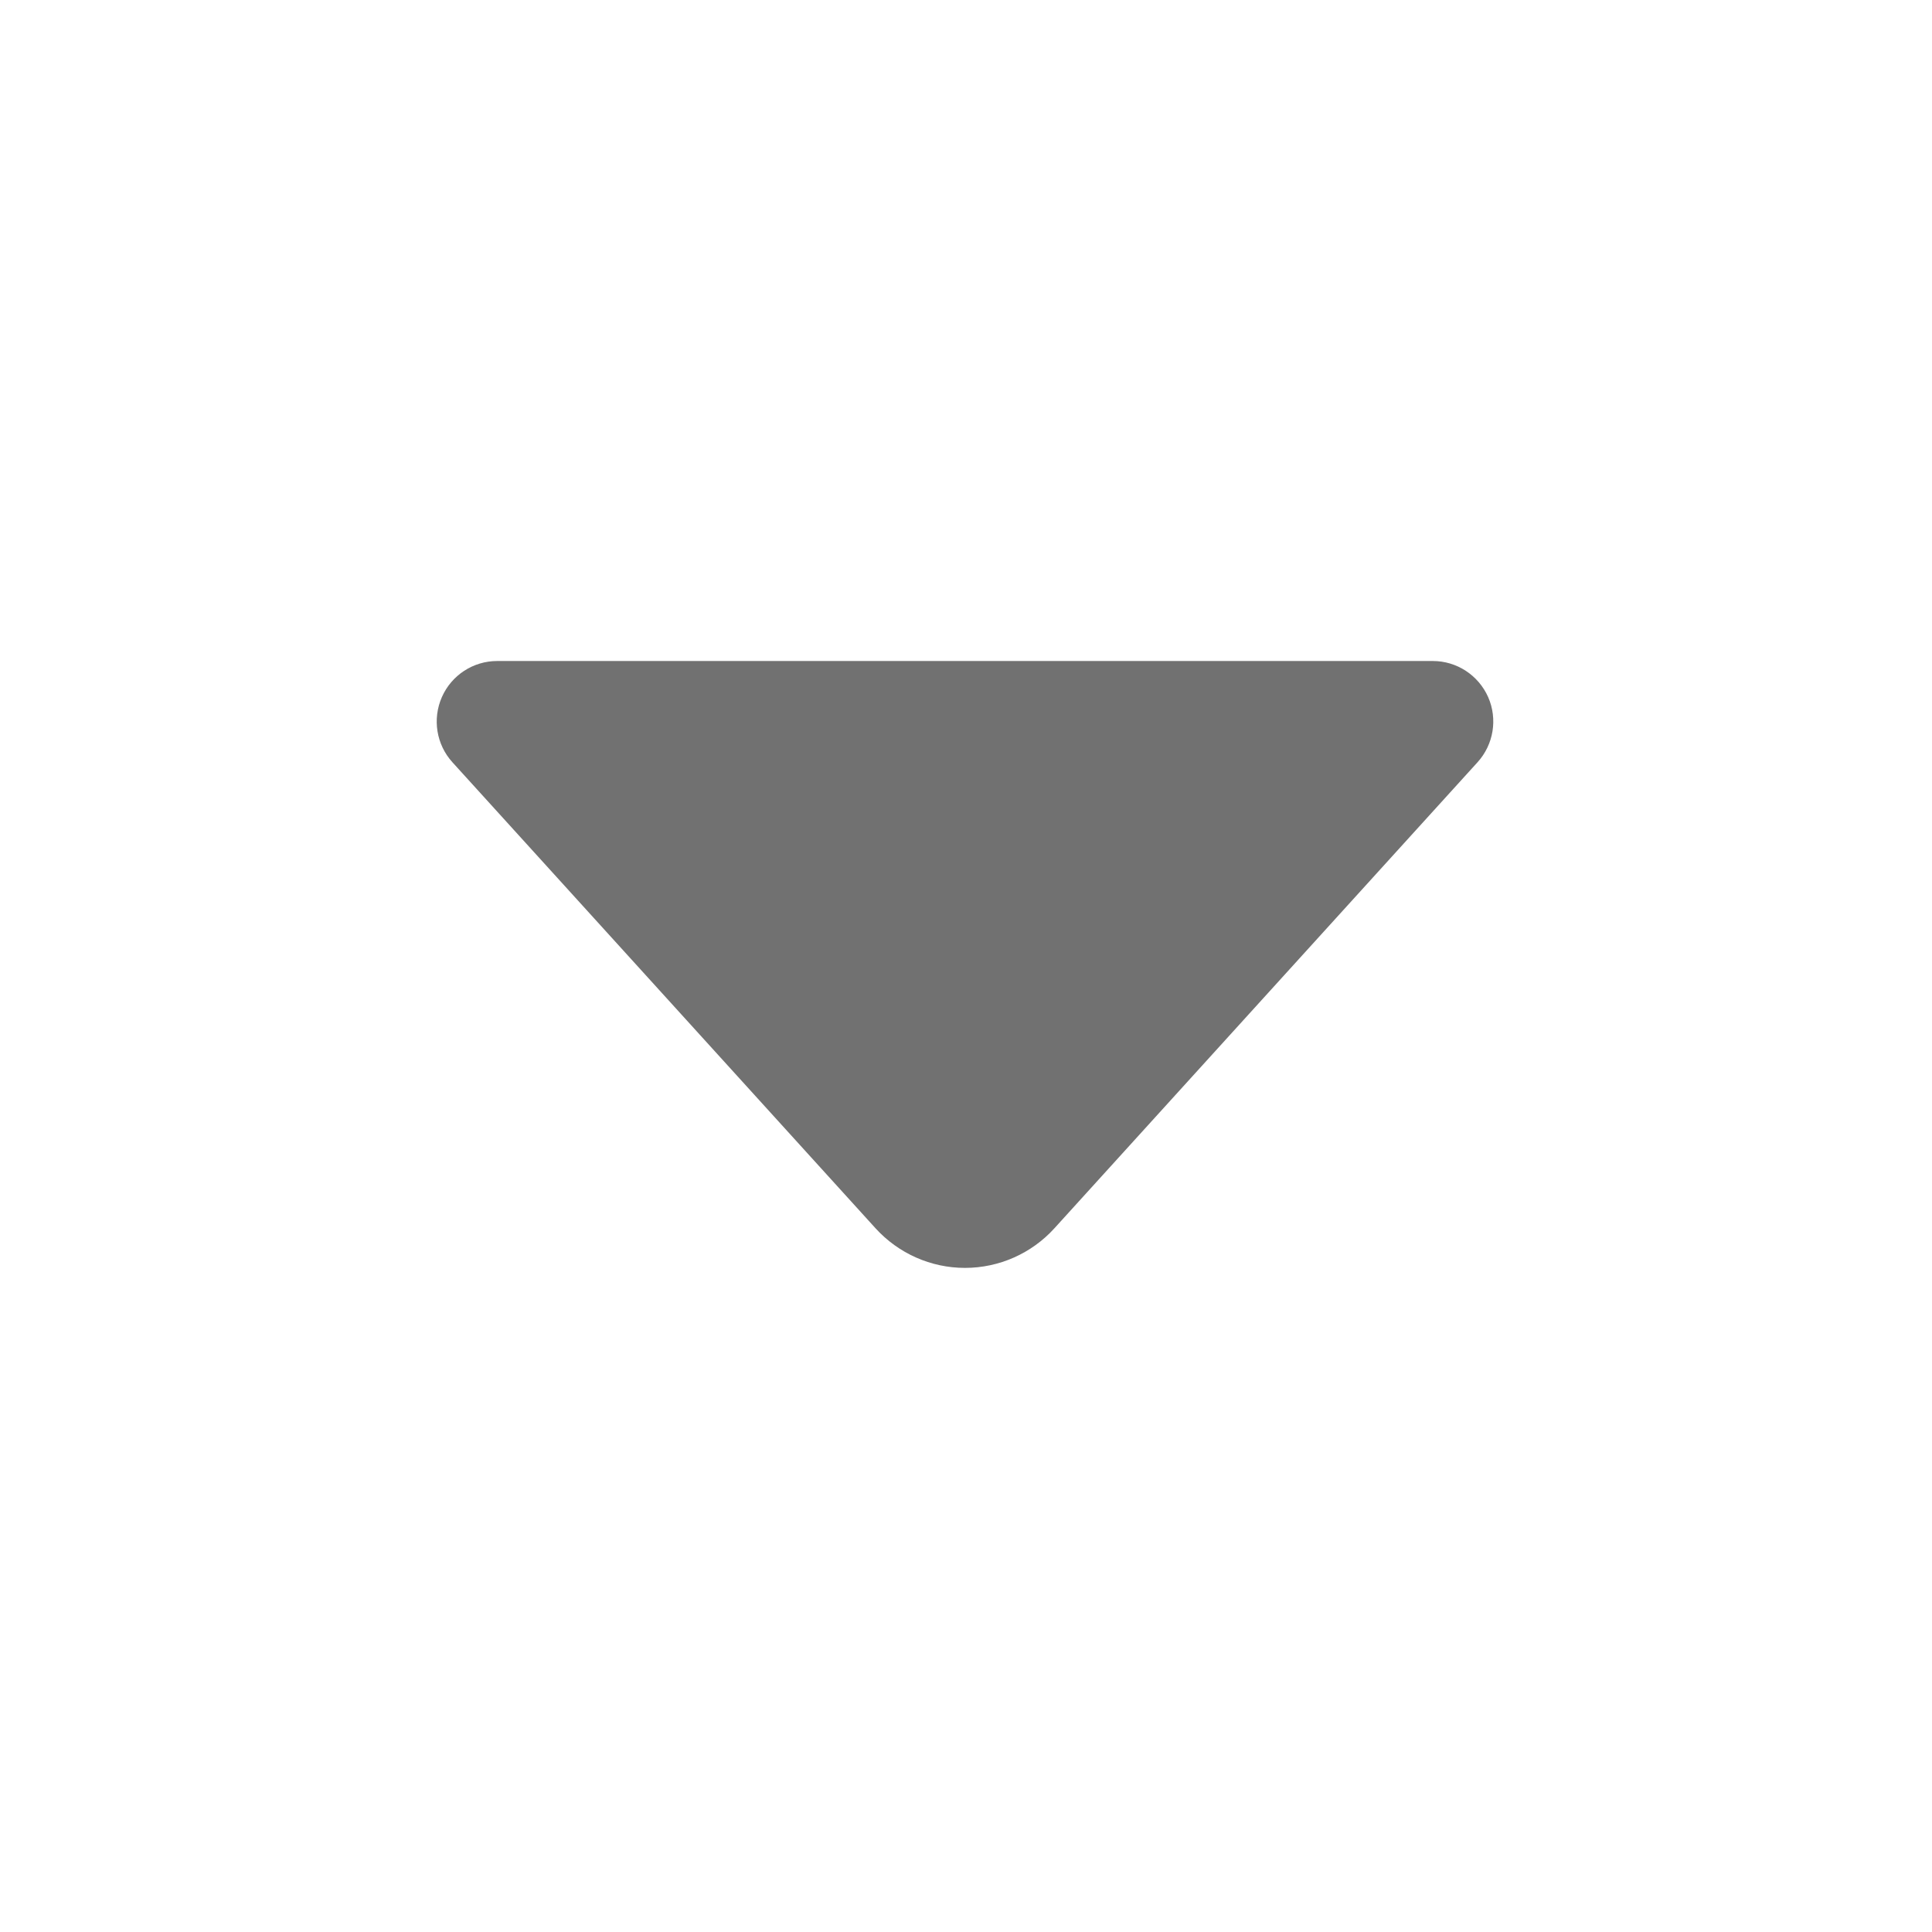
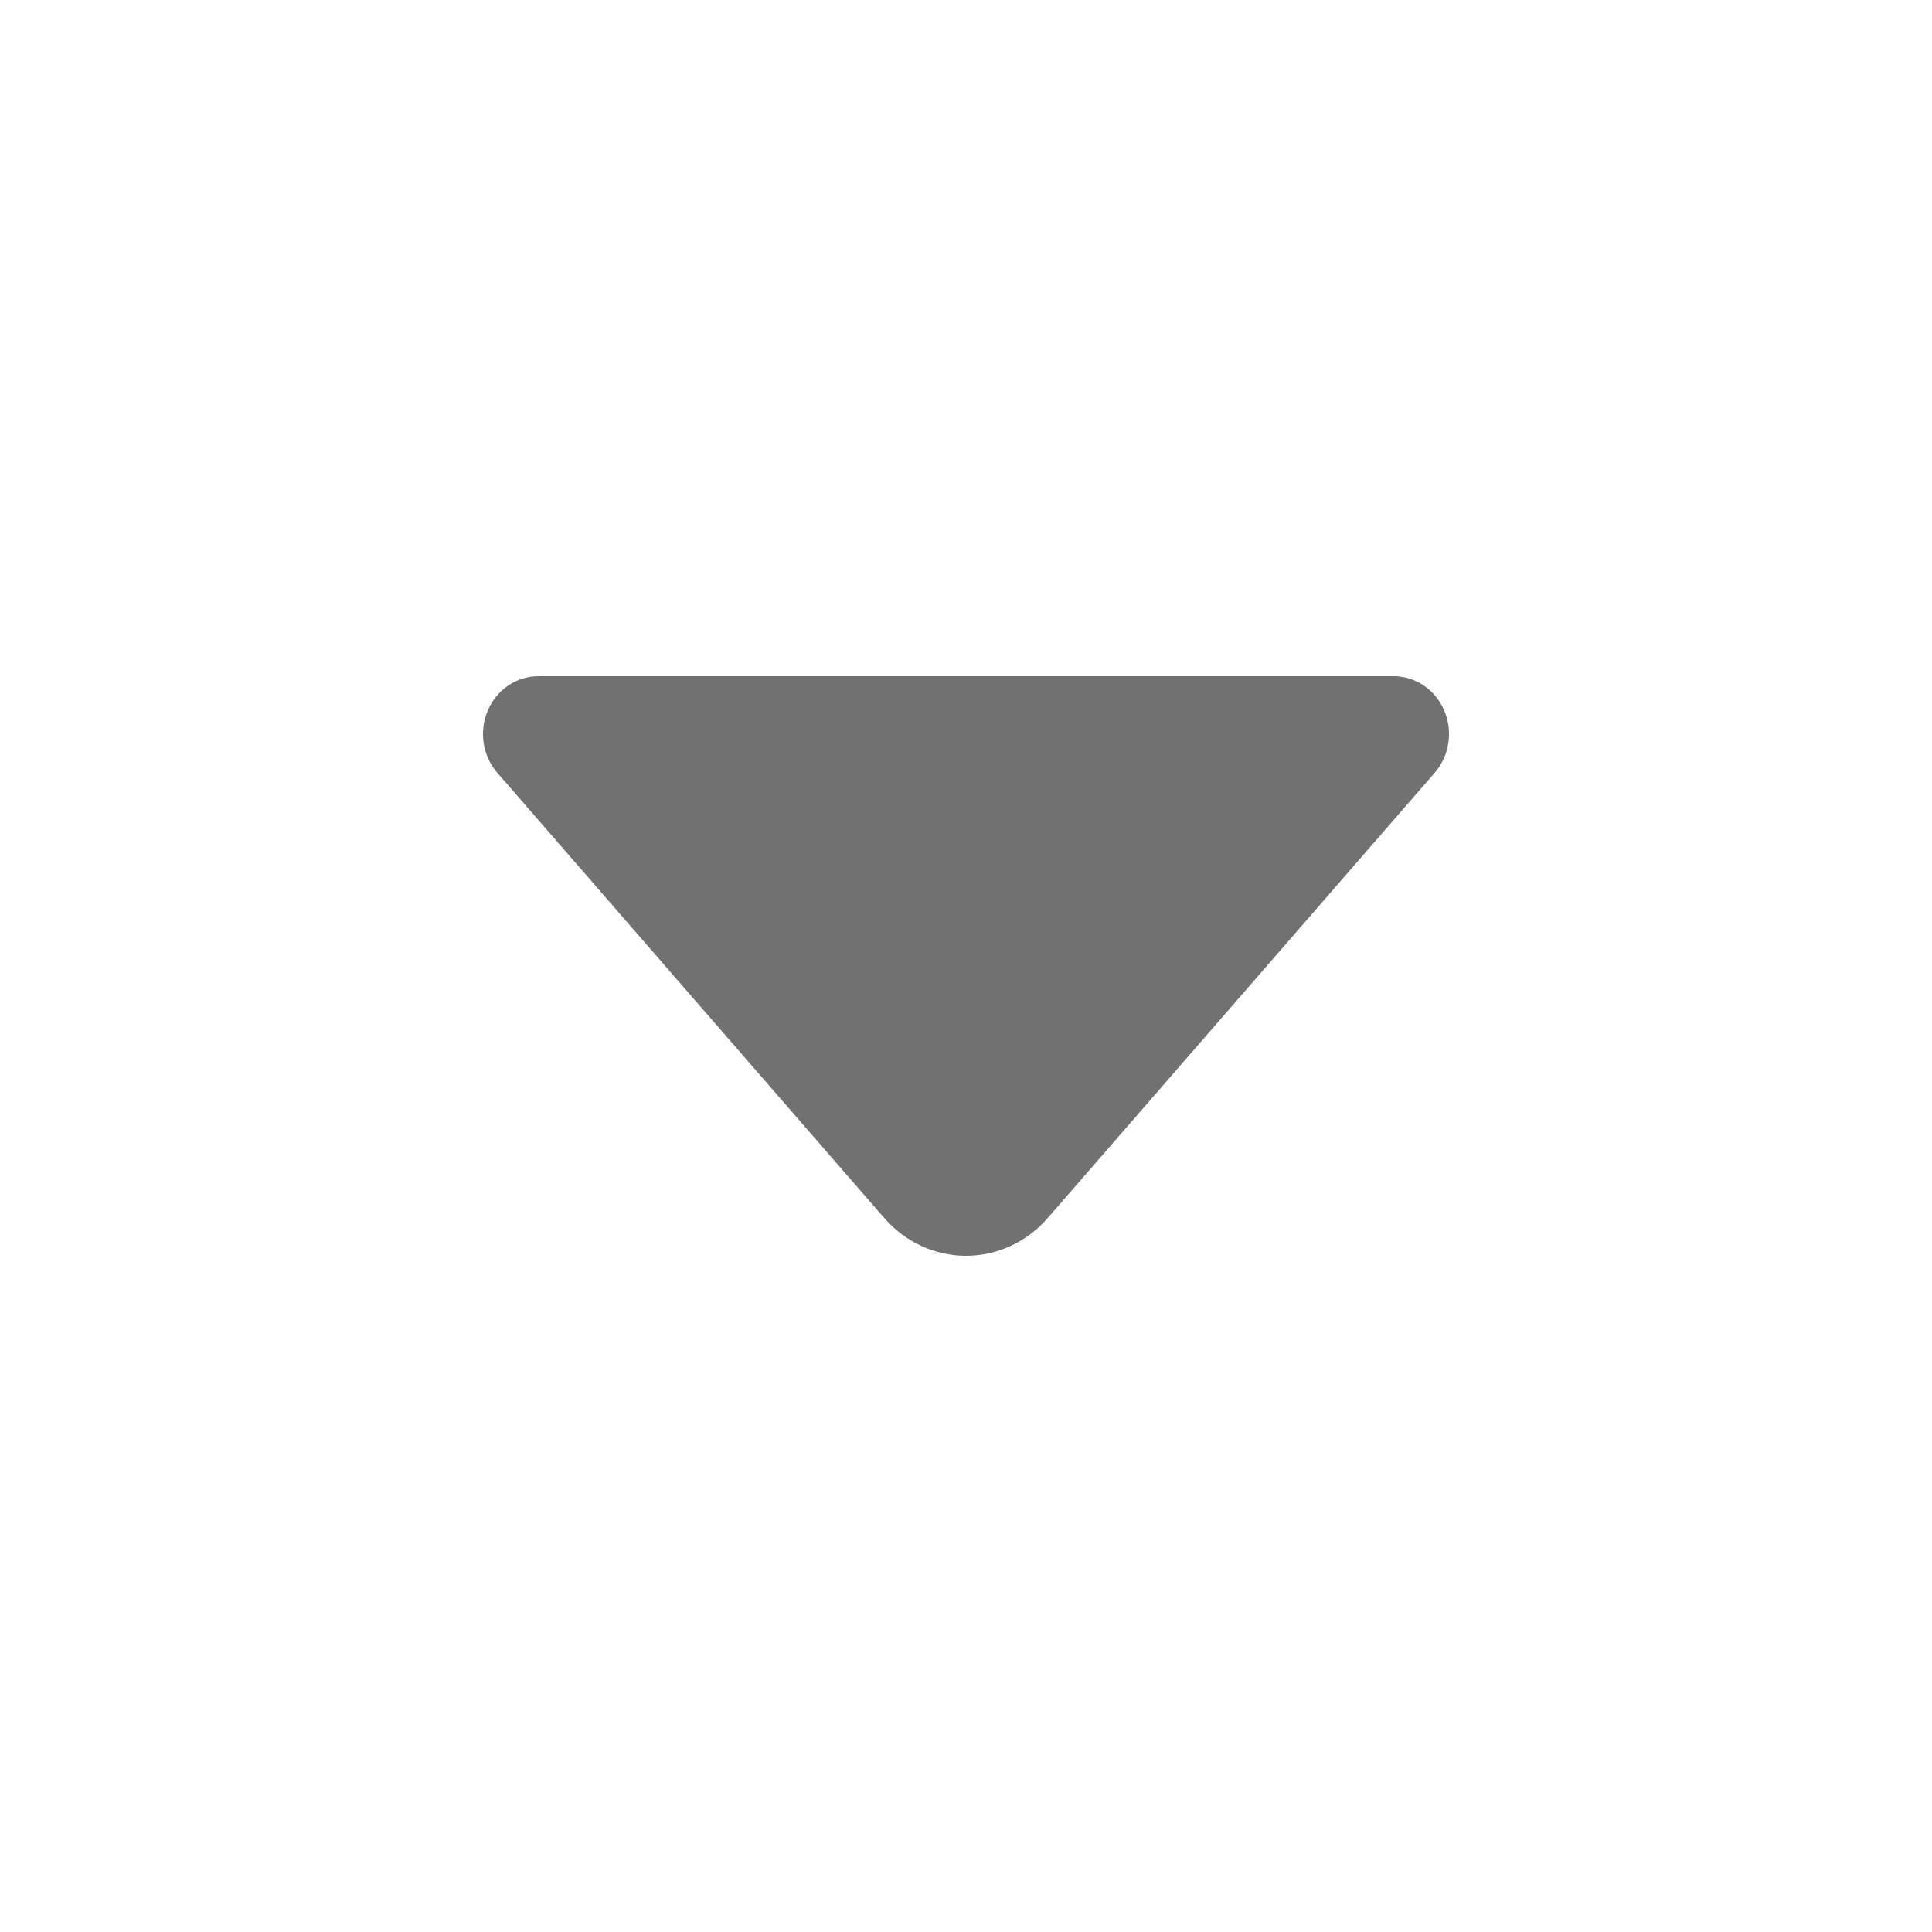
- <svg xmlns="http://www.w3.org/2000/svg" width="24px" height="24px" viewBox="0 0 24 24" version="1.1">
-   <path d="M8.71,10.87 C8.397,11.154 8.218,11.558 8.218,11.981 C8.218,12.404 8.397,12.807 8.71,13.092 C10.264,14.503 12.93,16.923 14.499,18.348 C14.719,18.548 15.037,18.599 15.309,18.479 C15.581,18.359 15.757,18.09 15.757,17.792 L15.757,6.169 C15.757,5.872 15.581,5.603 15.309,5.482 C15.037,5.362 14.719,5.414 14.499,5.614 C12.93,7.038 10.264,9.459 8.71,10.87 Z" fill-rule="evenodd" fill="#717171" transform="translate(11.9875, 11.98077) scale(1, -1) rotate(90) translate(-11.9875, -11.98077) " />
+ <svg xmlns="http://www.w3.org/2000/svg" width="20" height="20" viewBox="0 0 20 20" fill="none">
+   <path fill-rule="evenodd" clip-rule="evenodd" d="M10.847 12.608C10.63 12.858 10.322 13 10 13C9.678 13 9.37 12.858 9.153 12.608C8.079 11.372 6.234 9.25 5.149 8.001C4.996 7.826 4.957 7.573 5.049 7.356C5.141 7.14 5.346 7 5.572 7C7.774 7 12.226 7 14.428 7C14.654 7 14.859 7.14 14.951 7.356C15.043 7.573 15.004 7.826 14.851 8.001C13.766 9.25 11.921 11.372 10.847 12.608Z" fill="#717171" />
</svg>
